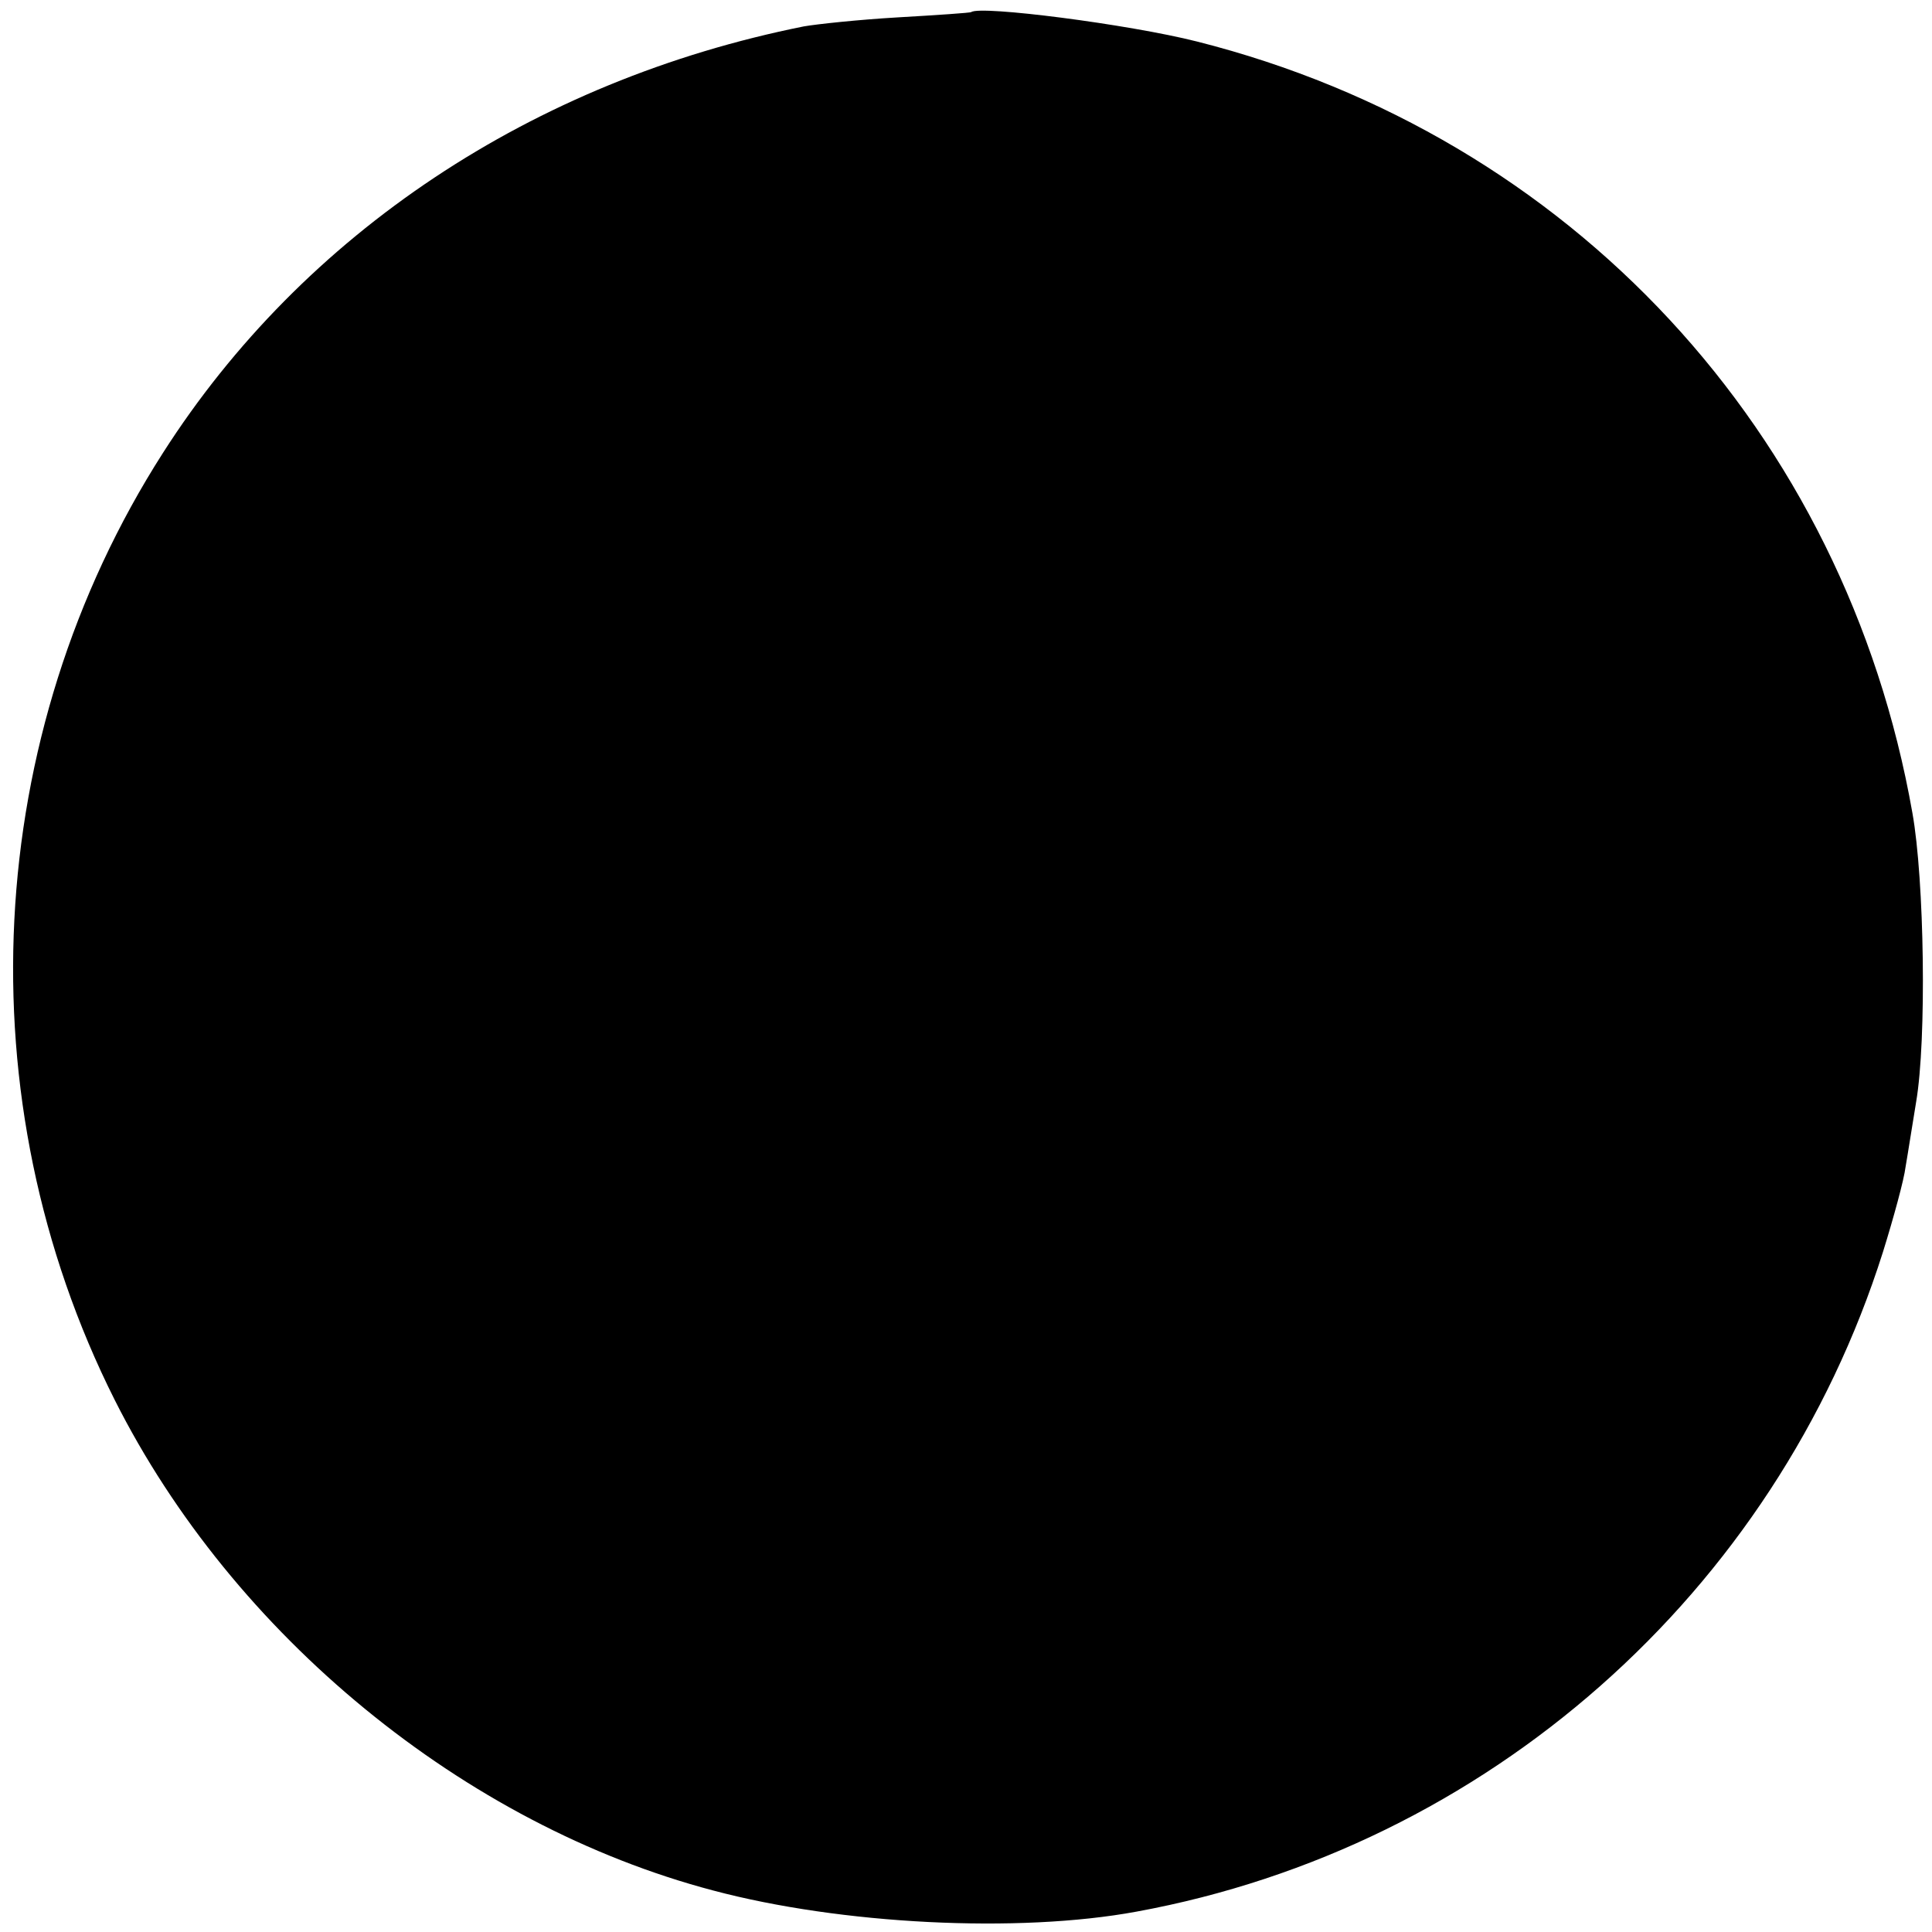
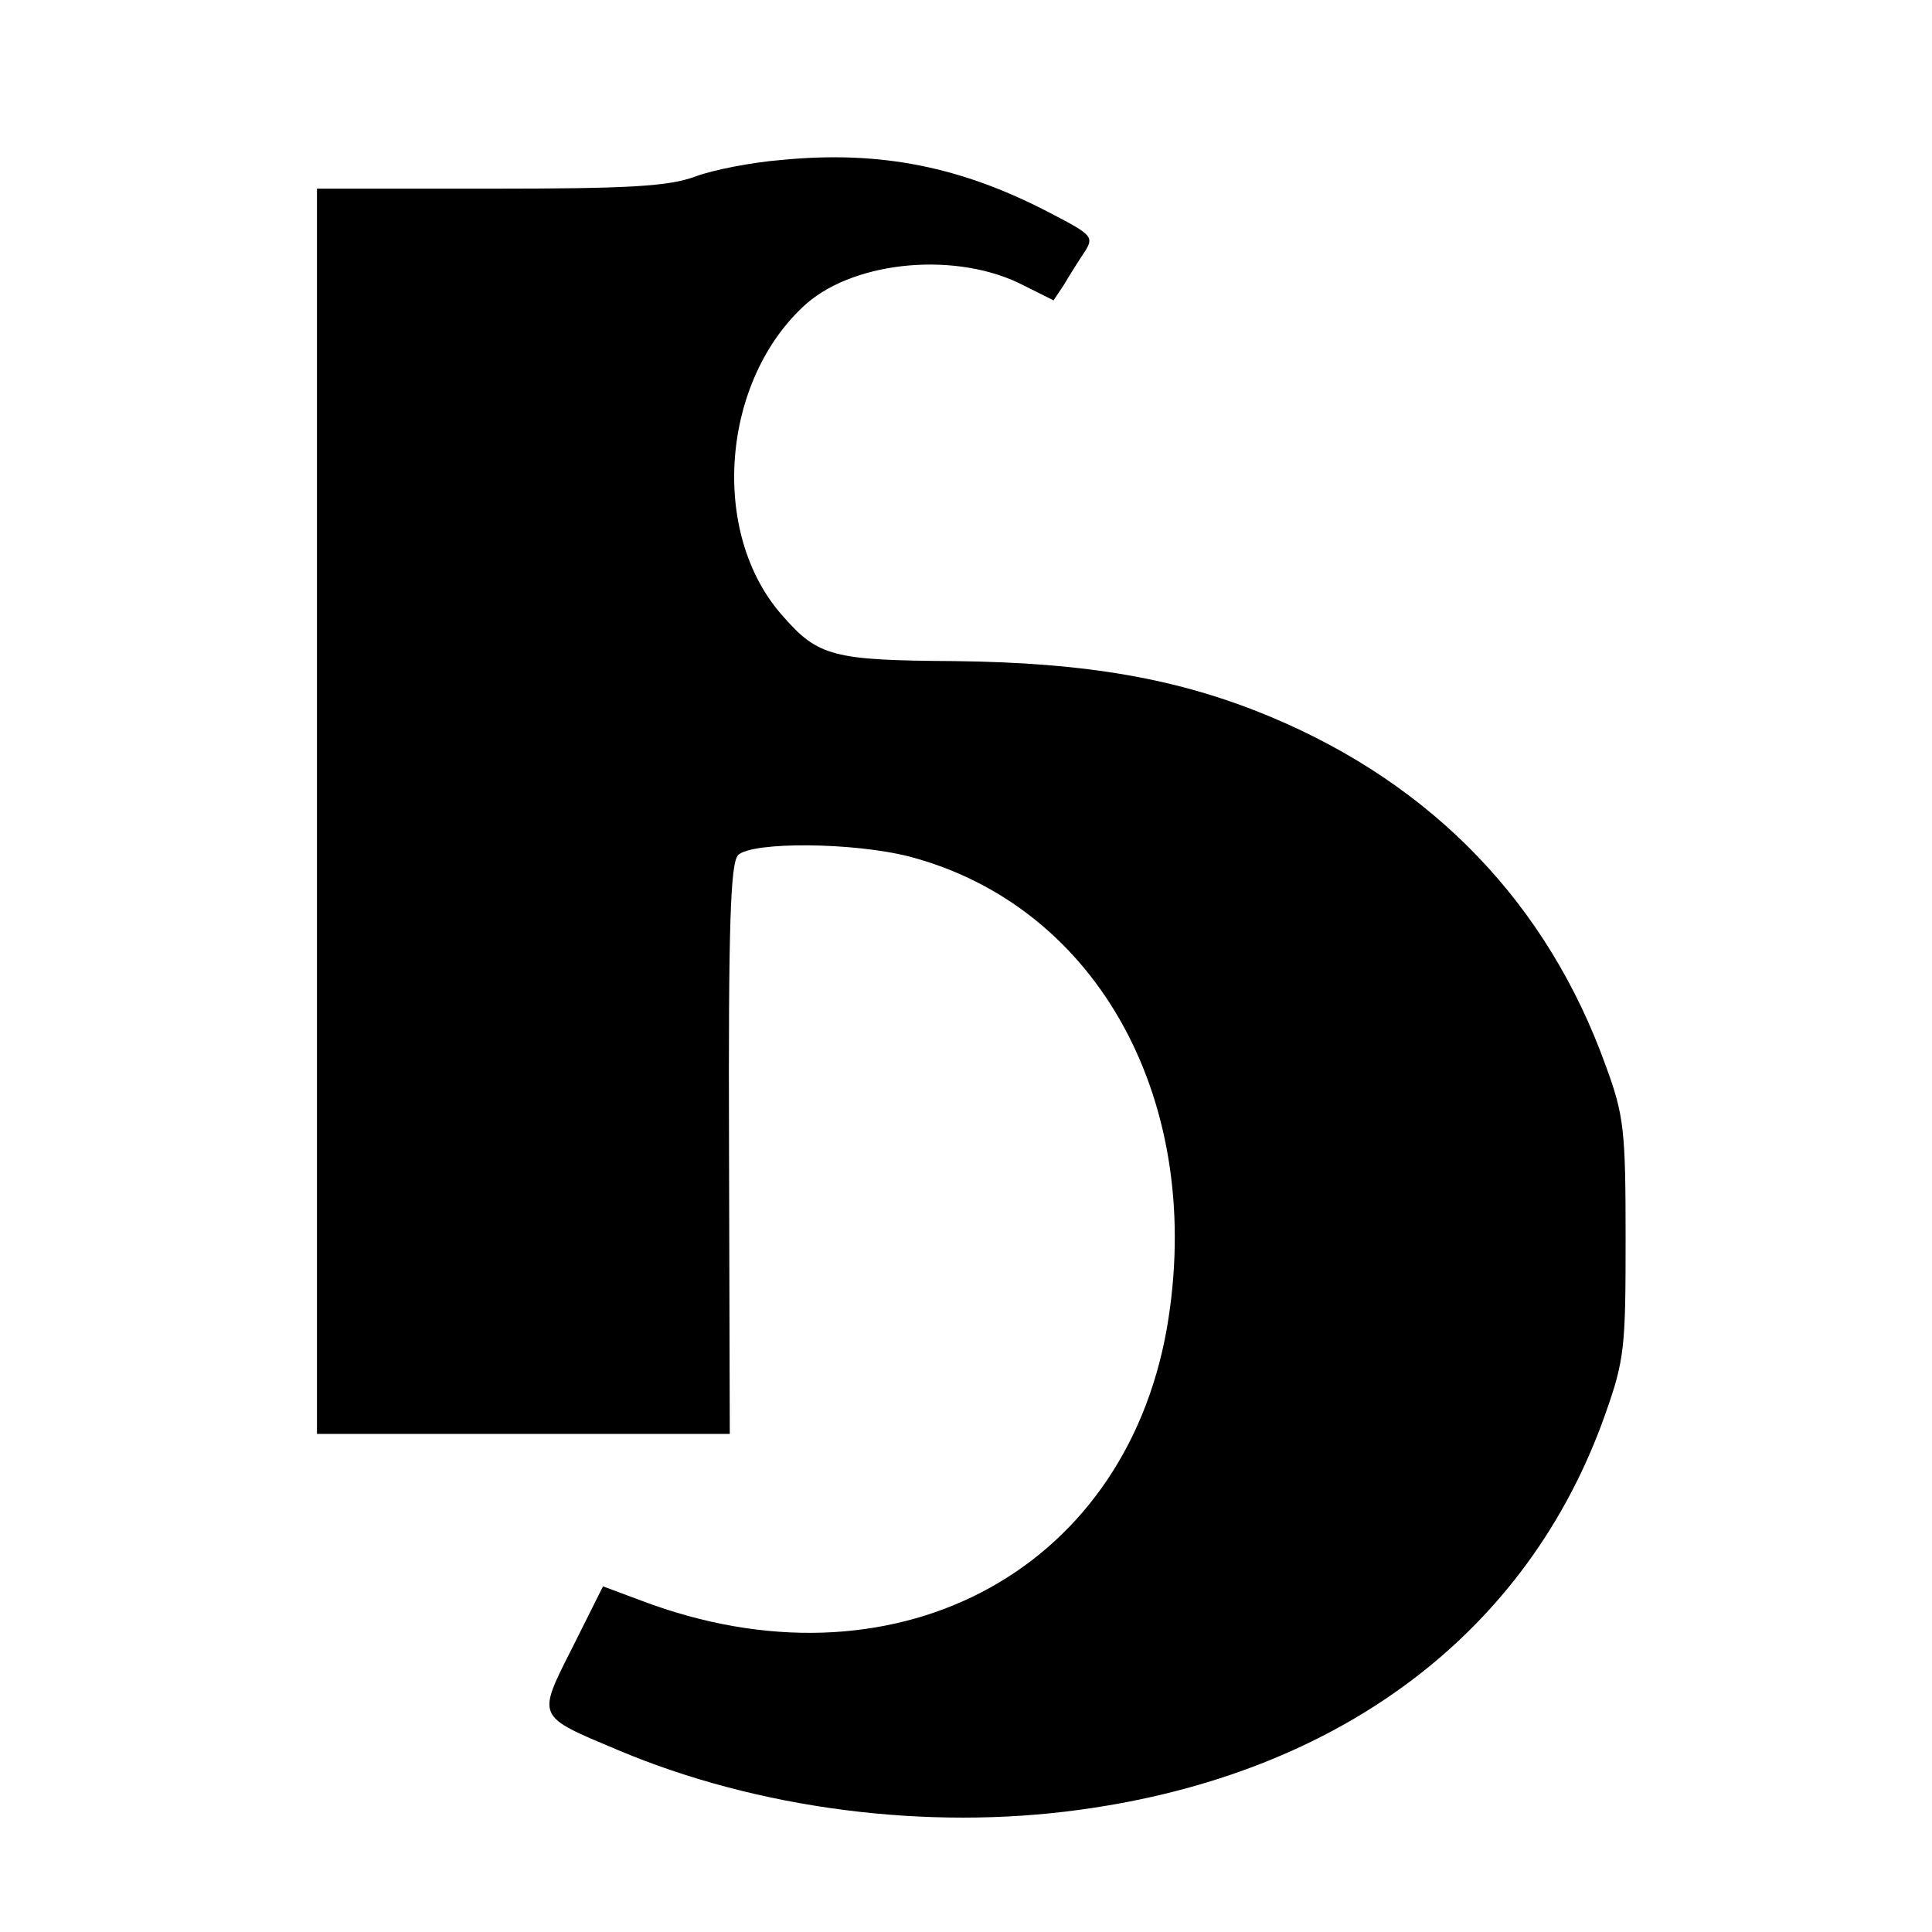
<svg xmlns="http://www.w3.org/2000/svg" version="1.0" width="256pt" height="256pt" viewBox="0 0 256 256" preserveAspectRatio="xMidYMid meet">
  <g transform="translate(0,256) scale(0.1,-0.1)" fill="#000000" stroke="none">
-     <path d="M1287 2544 c-1 -1 -45 -4 -97 -7 -52 -3 -108 -9 -125 -12 -359 -72 -663 -274 -849 -565 -240 -375 -264 -857 -64 -1255 157 -312 463 -563 793 -650 169 -45 404 -57 561 -28 464 85 846 422 989 874 14 45 28 96 30 113 3 17 9 56 14 86 14 82 11 294 -5 383 -89 505 -453 897 -948 1022 -91 23 -287 48 -299 39z" />
+     <path d="M1035 2348 c-38 -3 -90 -13 -114 -22 -35 -13 -88 -16 -272 -16 l-229 0 0 -825 0 -825 274 0 273 0 -1 377 c-1 300 2 379 12 390 19 18 153 17 227 -2 251 -66 393 -327 341 -626 -58 -326 -366 -485 -696 -360 l-51 19 -40 -80 c-48 -95 -49 -91 60 -137 185 -78 409 -107 612 -79 345 47 594 235 696 524 26 73 27 90 27 234 0 141 -2 162 -26 227 -77 215 -229 373 -444 463 -122 51 -244 72 -419 74 -161 1 -181 6 -228 60 -98 110 -81 314 32 414 66 57 200 69 287 24 l40 -20 14 21 c7 12 19 31 27 43 13 20 10 23 -44 51 -118 62 -226 84 -358 71z" />
  </g>
</svg>
